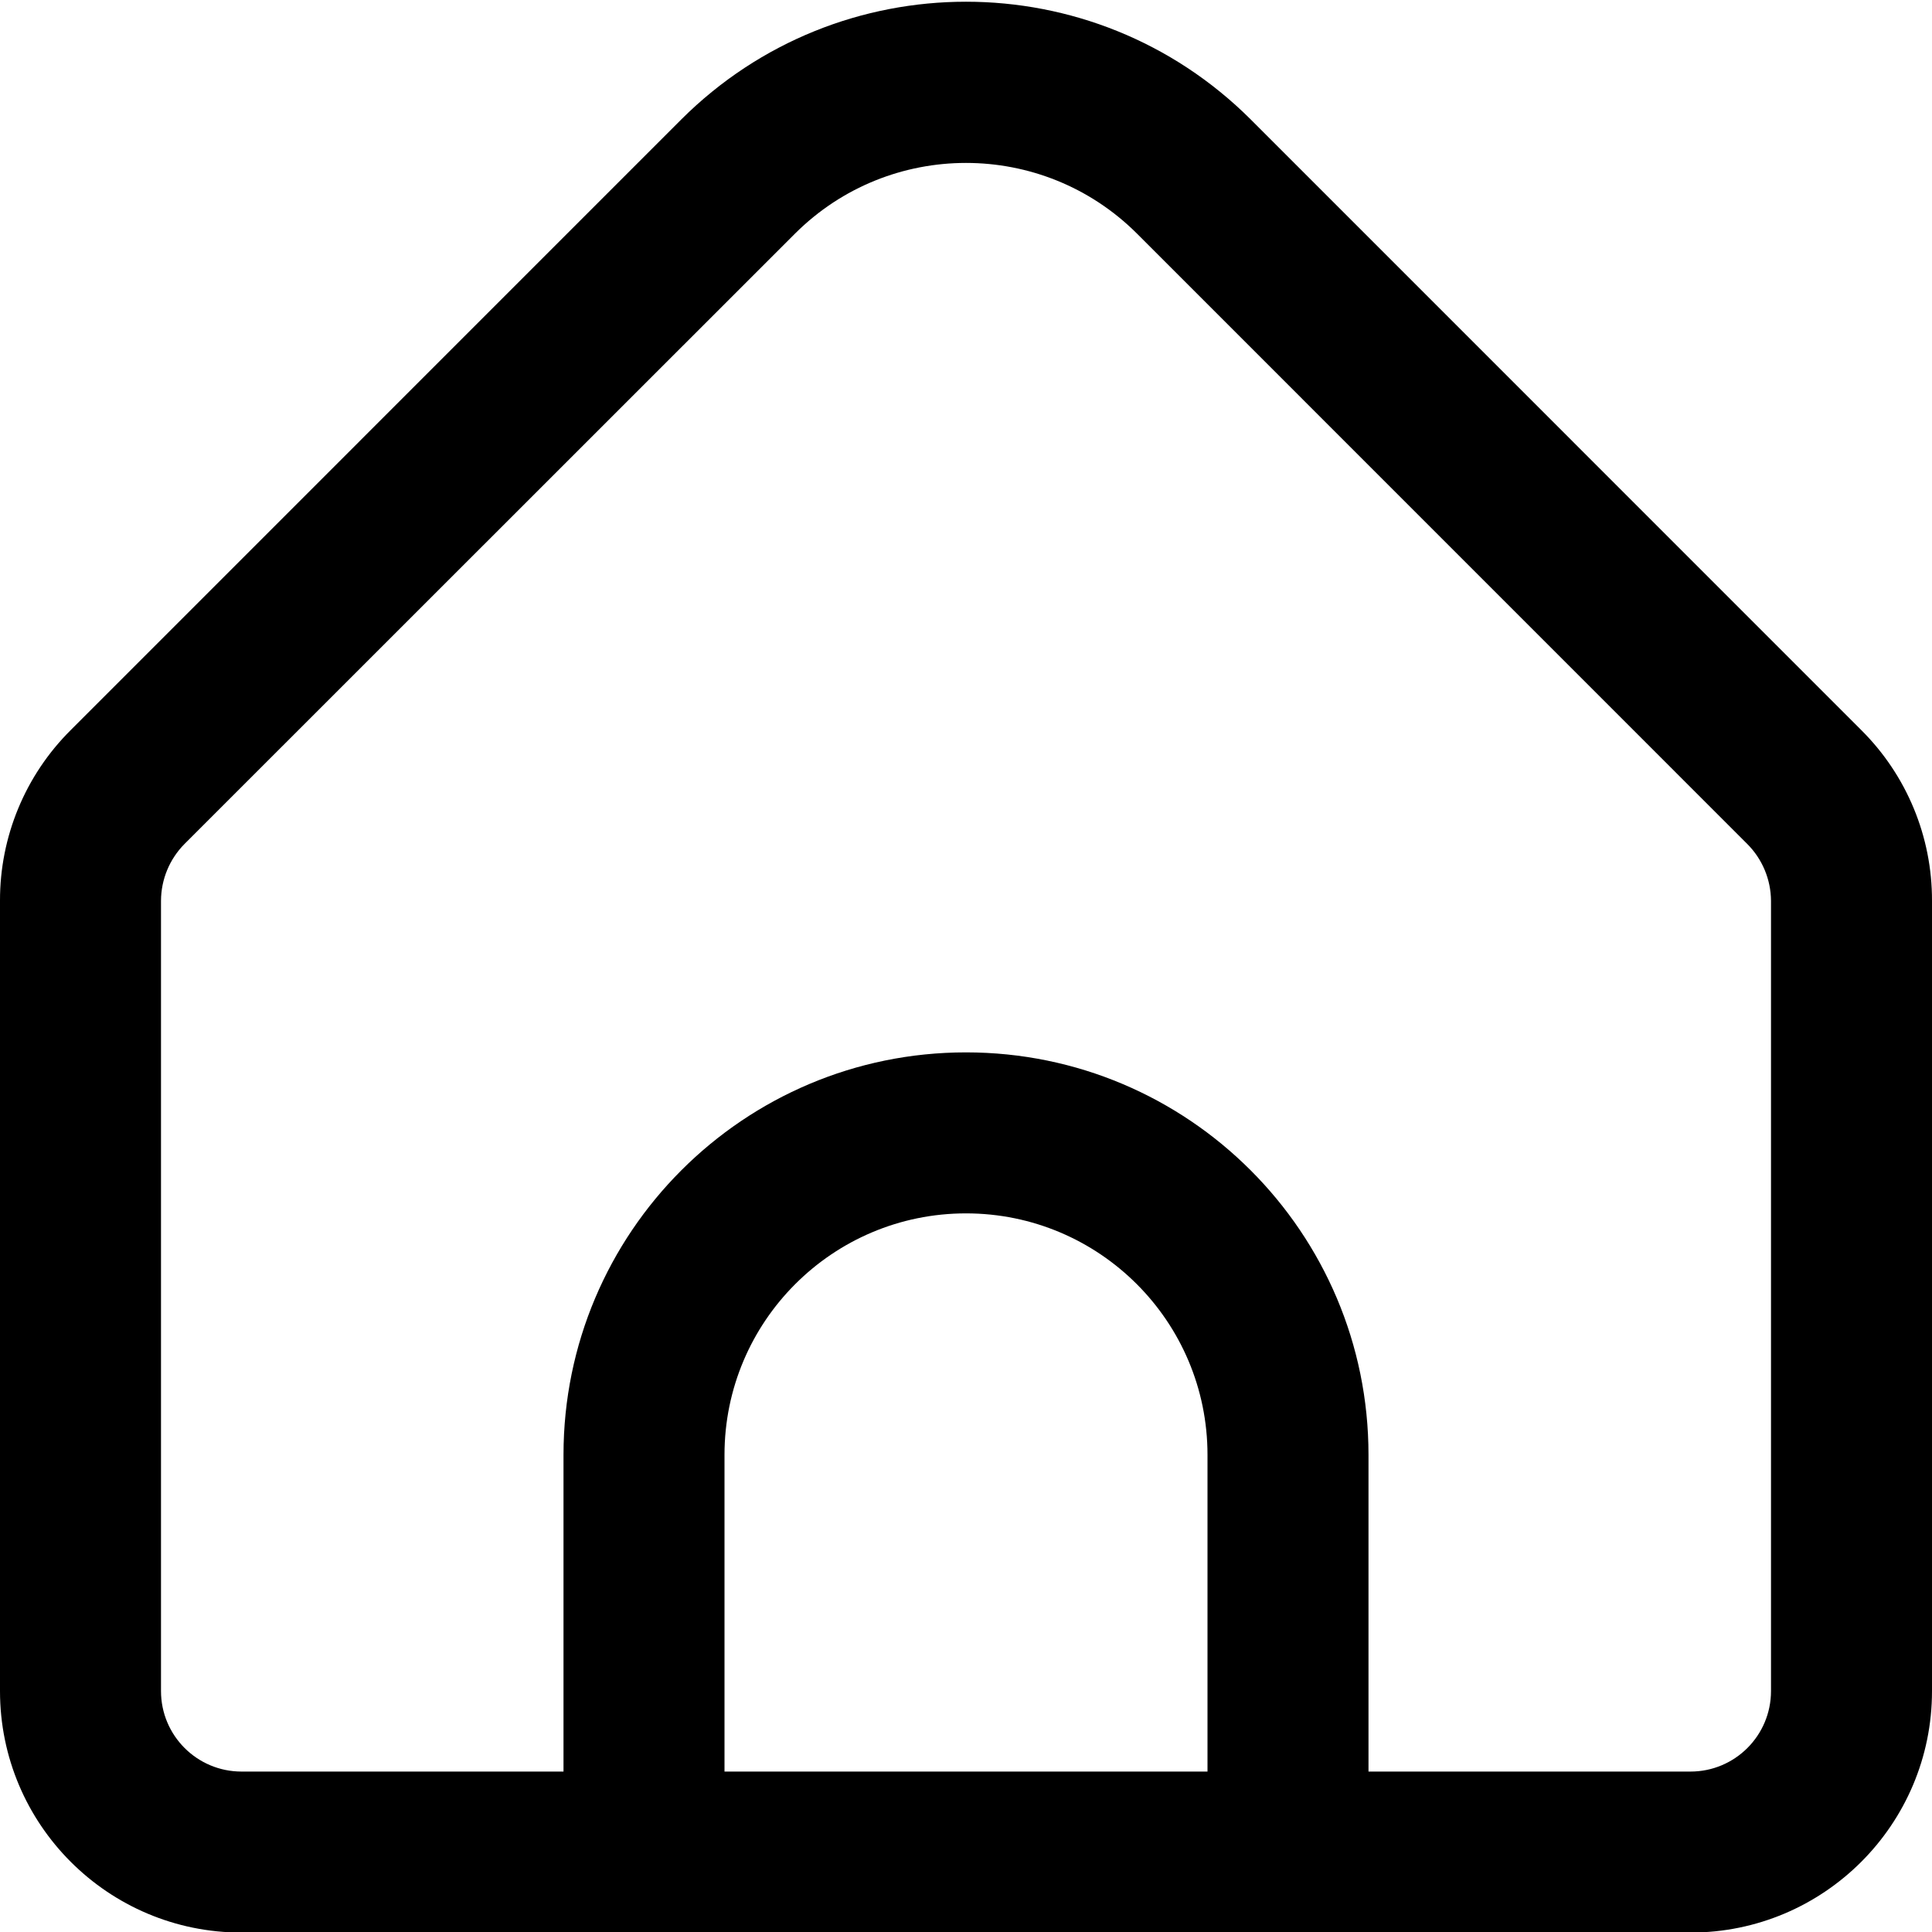
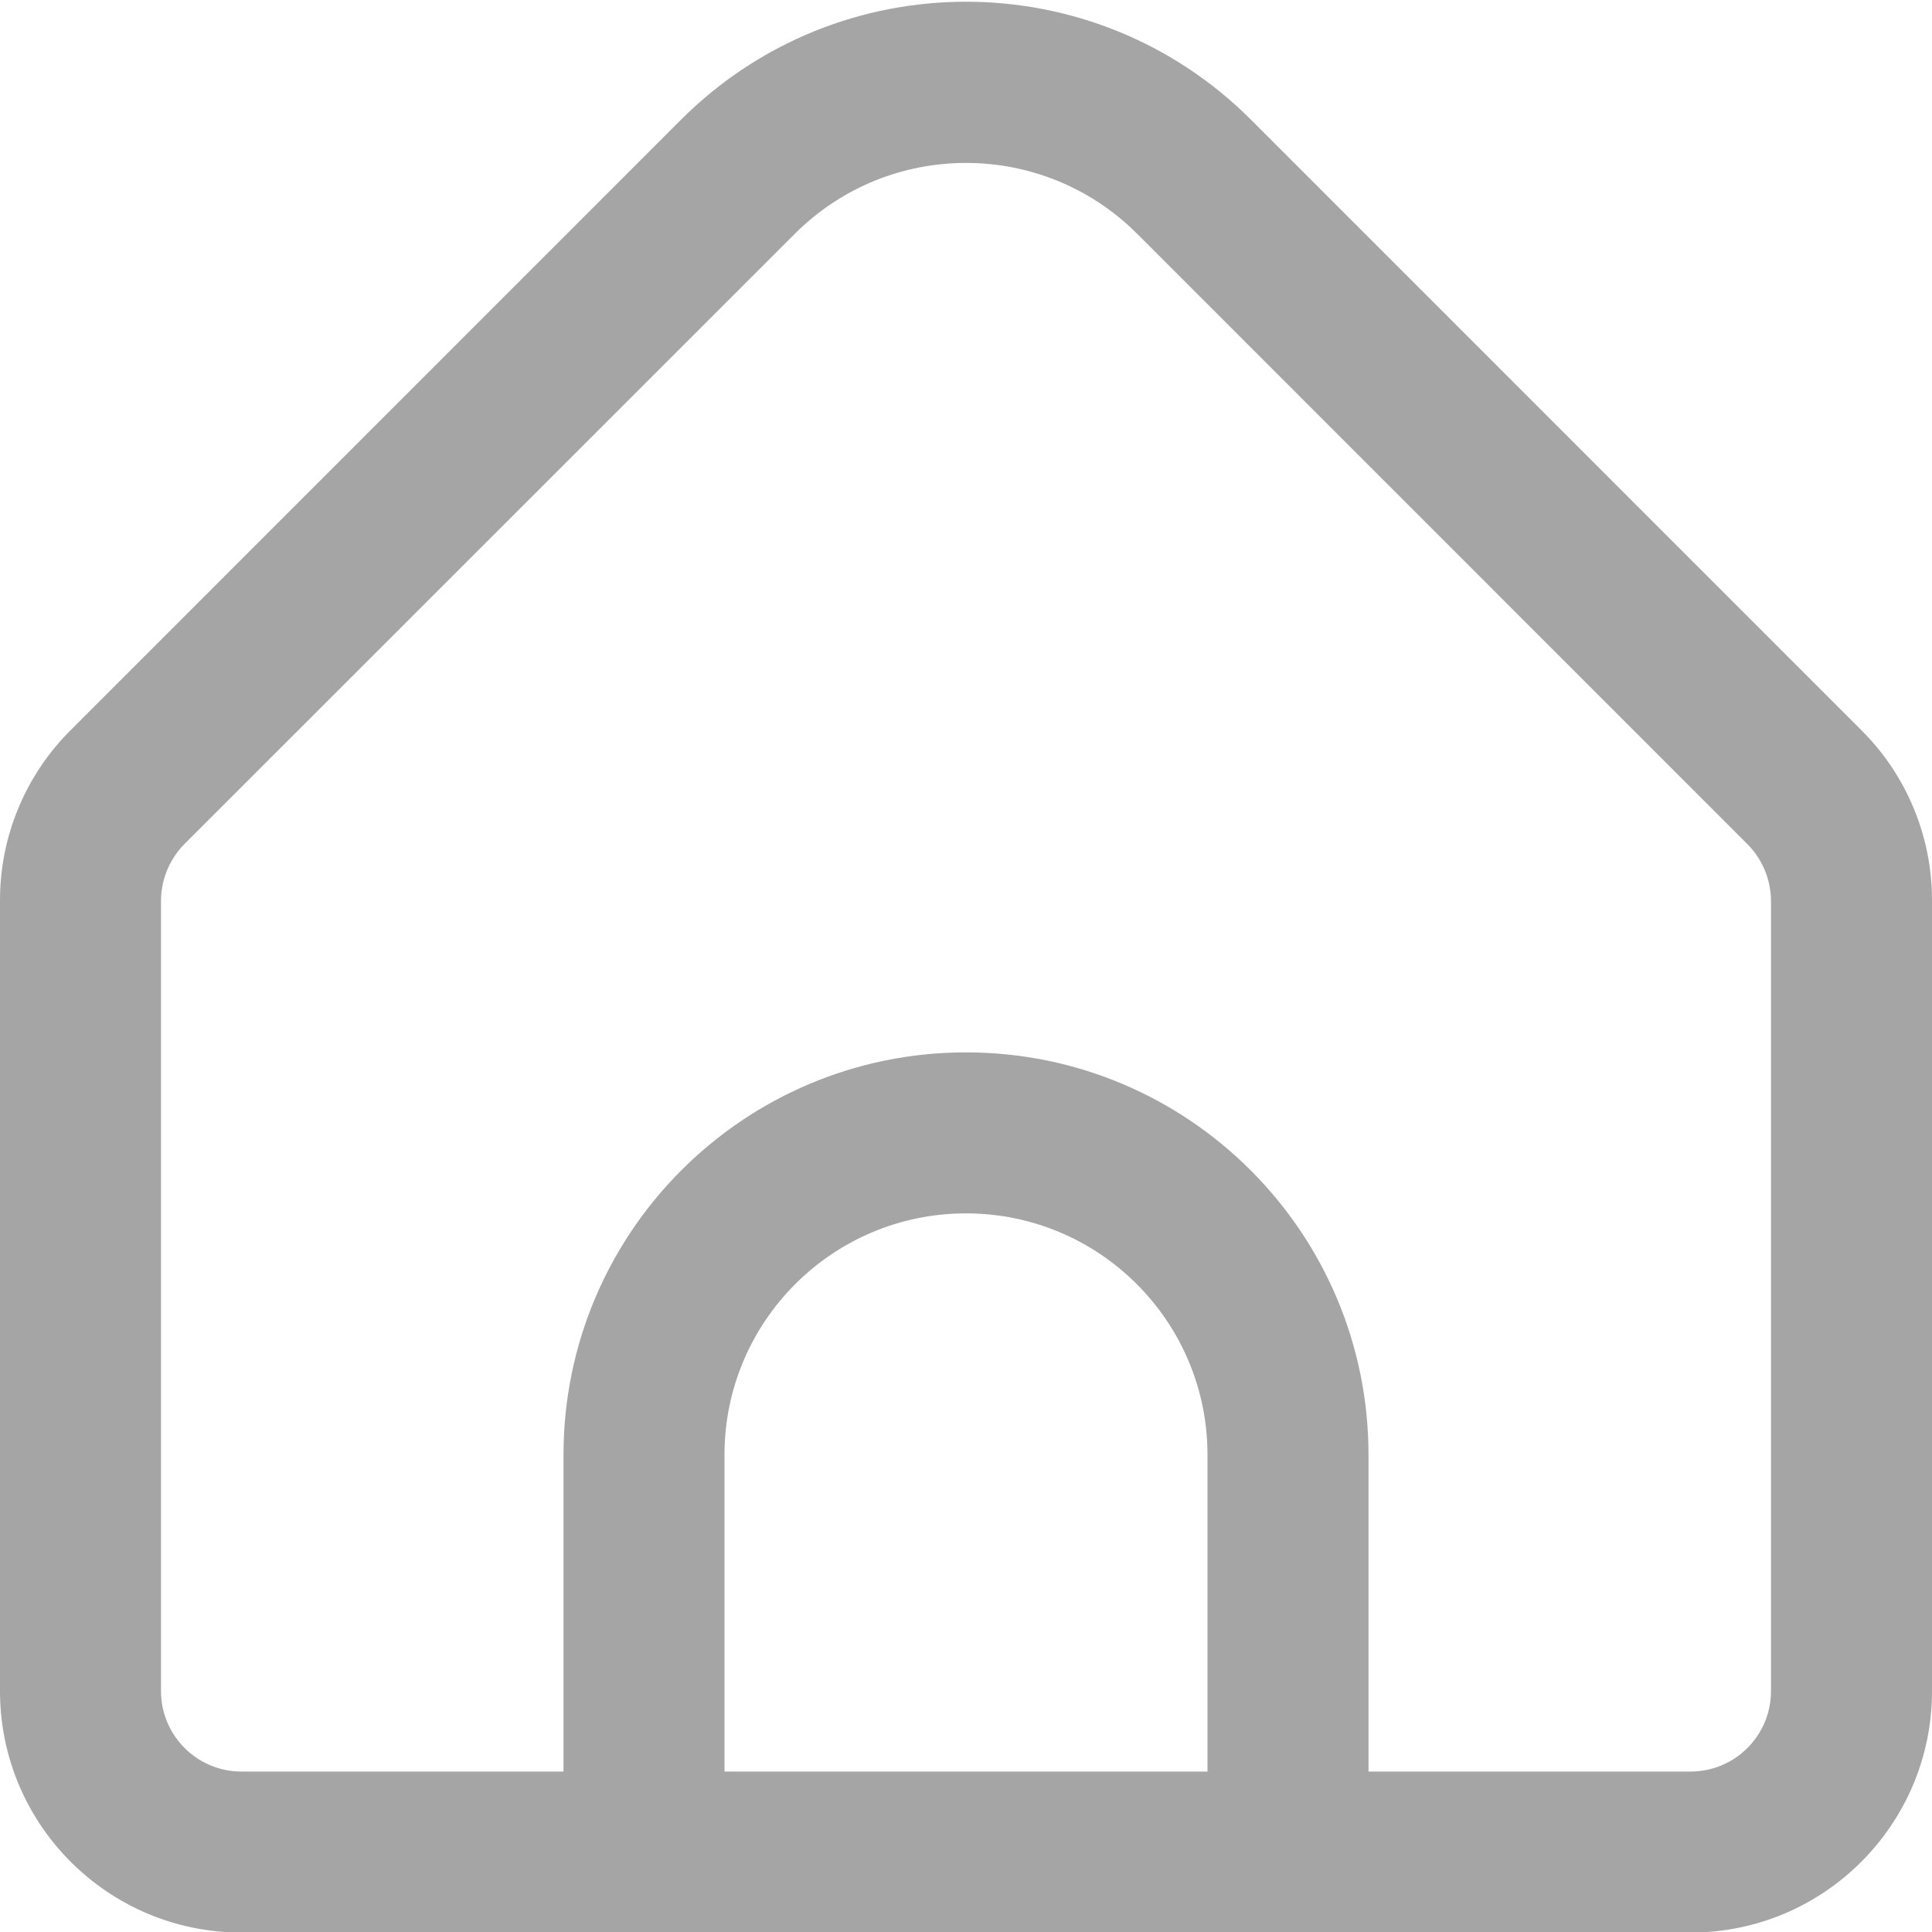
<svg xmlns="http://www.w3.org/2000/svg" id="Outline" viewBox="0 0 24 24">
-   <path d="M23.121,9.069,15.536,1.483a5.008,5.008,0,0,0-7.072,0L.879,9.069A2.978,2.978,0,0,0,0,11.19v9.817a3,3,0,0,0,3,3H21a3,3,0,0,0,3-3V11.19A2.978,2.978,0,0,0,23.121,9.069ZM15,22.007H9V18.073a3,3,0,0,1,6,0Zm7-1a1,1,0,0,1-1,1H17V18.073a5,5,0,0,0-10,0v3.934H3a1,1,0,0,1-1-1V11.19a1.008,1.008,0,0,1,.293-.707L9.878,2.9a3.008,3.008,0,0,1,4.244,0l7.585,7.586A1.008,1.008,0,0,1,22,11.19Z" />
+   <path fill="#A5A5A5" d="M23.121,9.069,15.536,1.483a5.008,5.008,0,0,0-7.072,0L.879,9.069A2.978,2.978,0,0,0,0,11.19v9.817a3,3,0,0,0,3,3H21a3,3,0,0,0,3-3V11.19A2.978,2.978,0,0,0,23.121,9.069ZM15,22.007H9V18.073a3,3,0,0,1,6,0Zm7-1a1,1,0,0,1-1,1H17V18.073a5,5,0,0,0-10,0v3.934H3a1,1,0,0,1-1-1V11.19a1.008,1.008,0,0,1,.293-.707L9.878,2.9a3.008,3.008,0,0,1,4.244,0l7.585,7.586A1.008,1.008,0,0,1,22,11.19Z" />
</svg>
